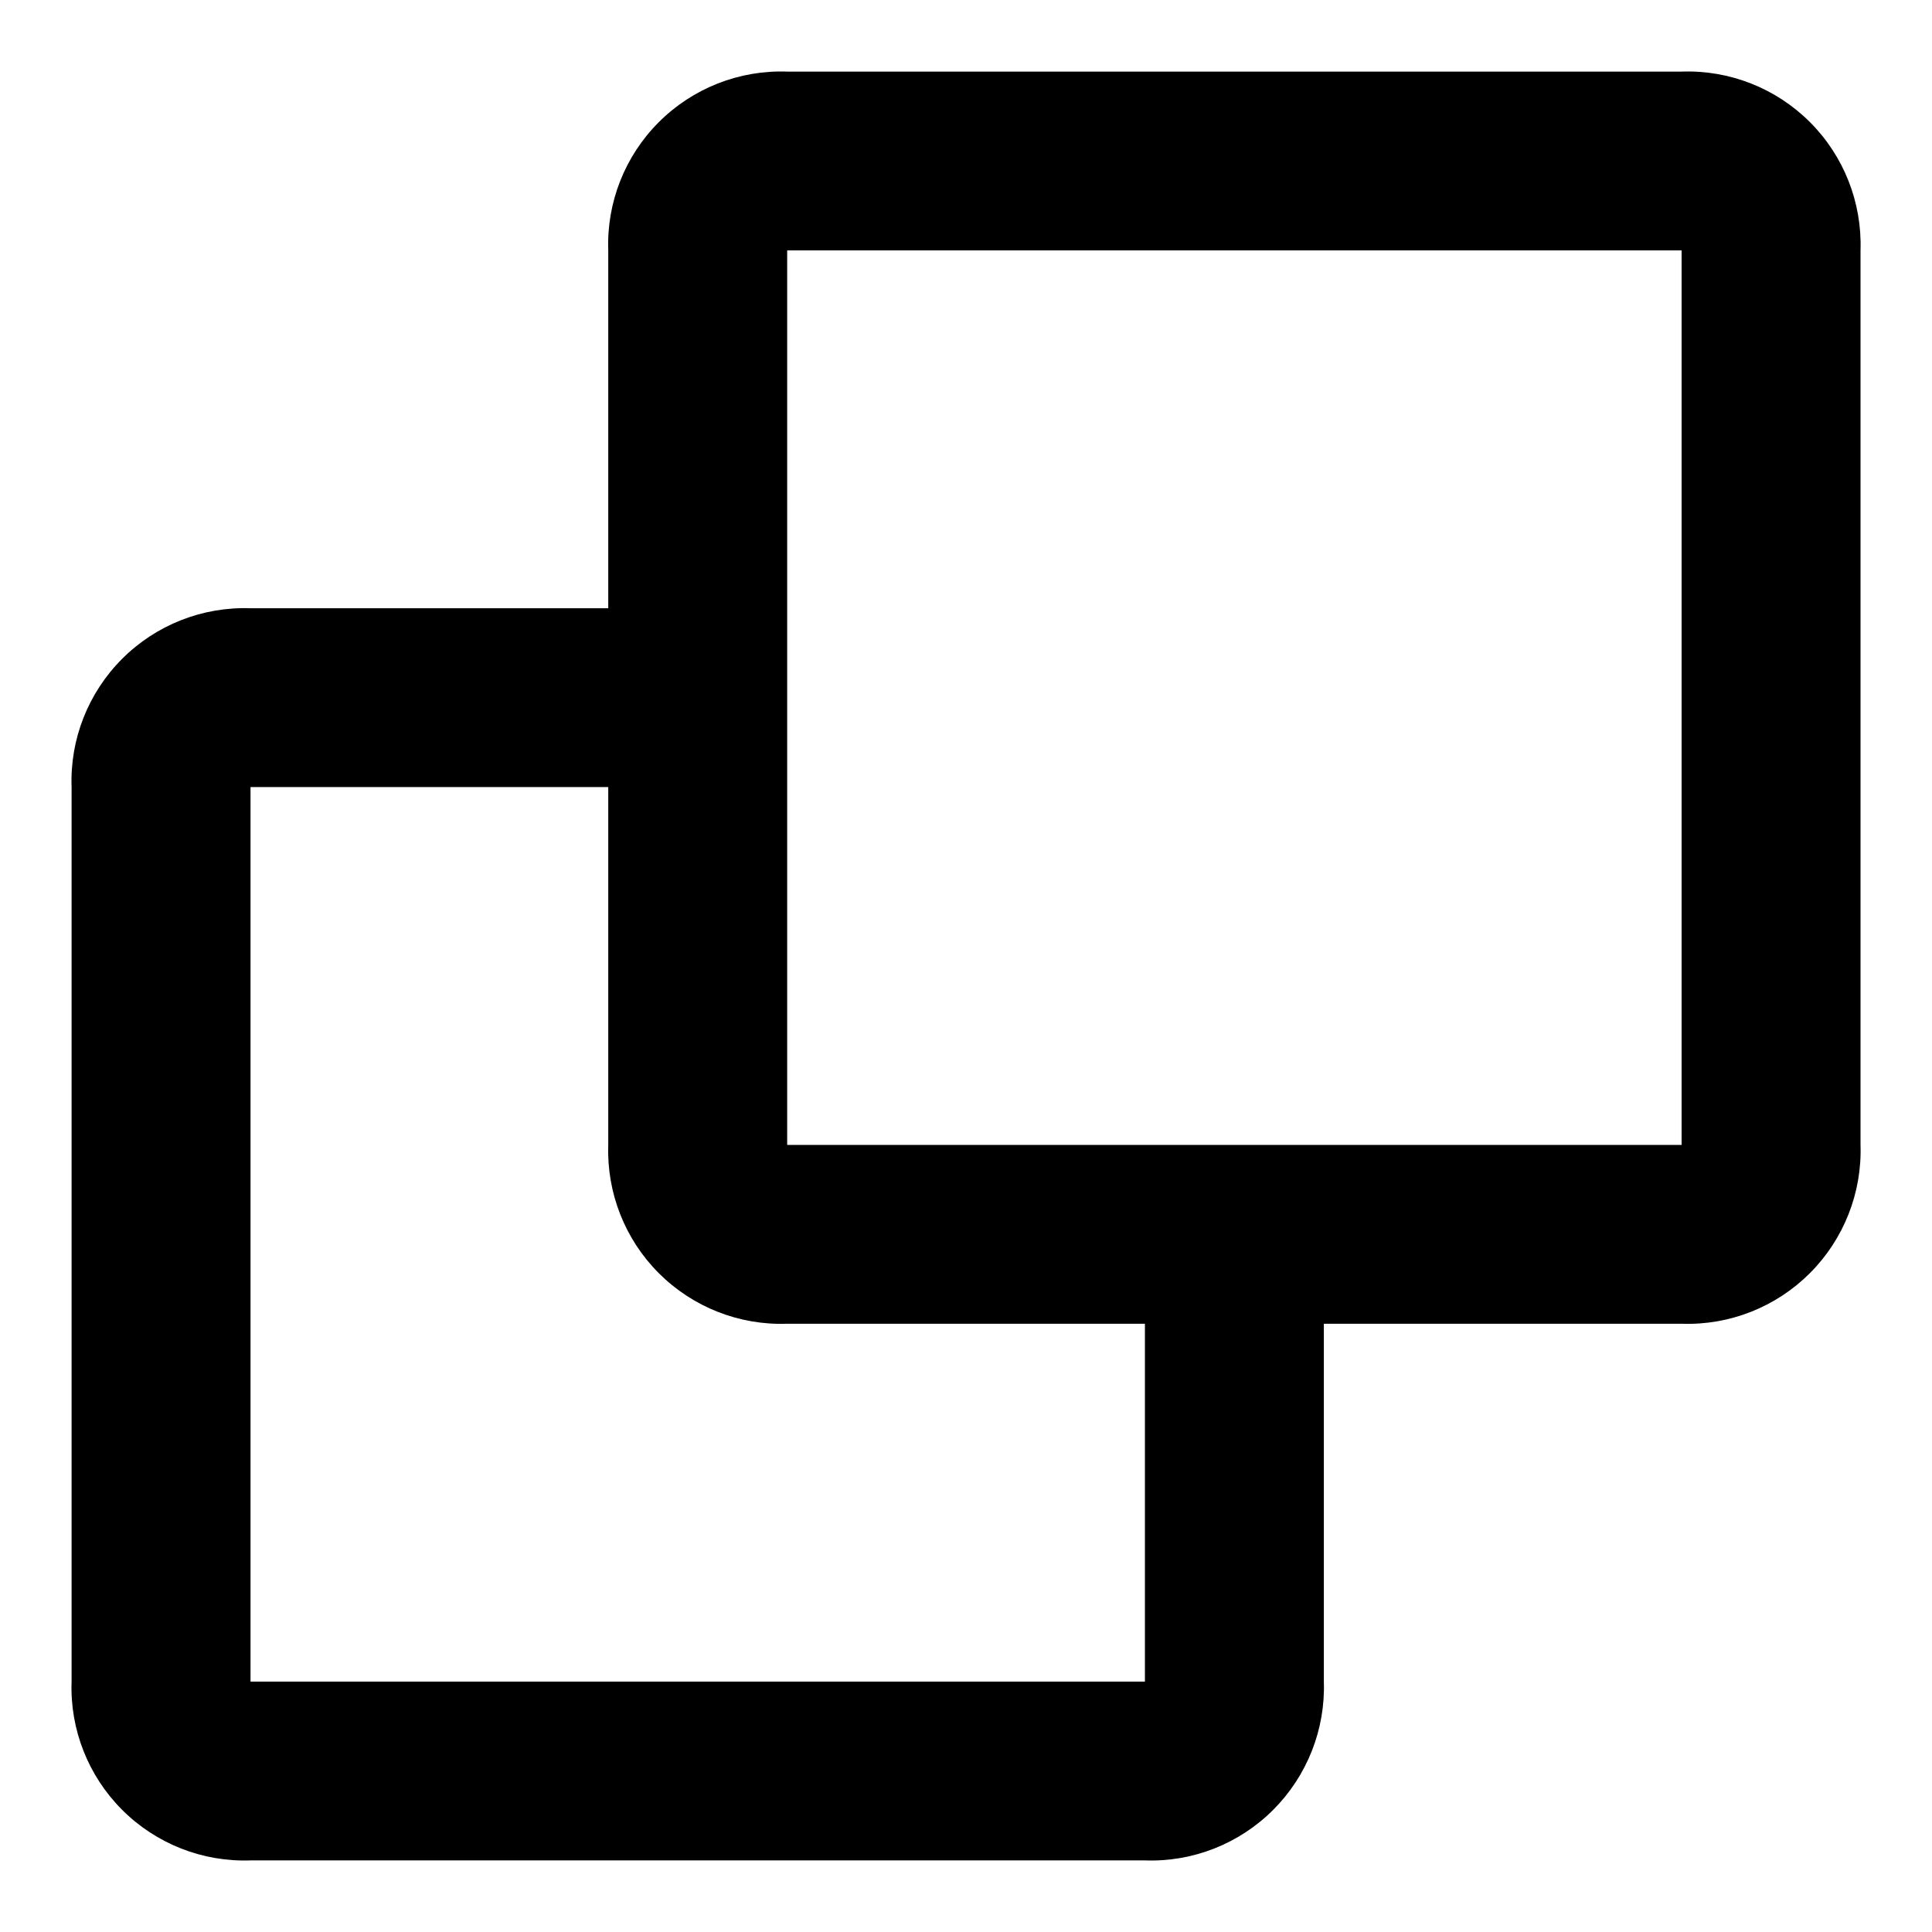
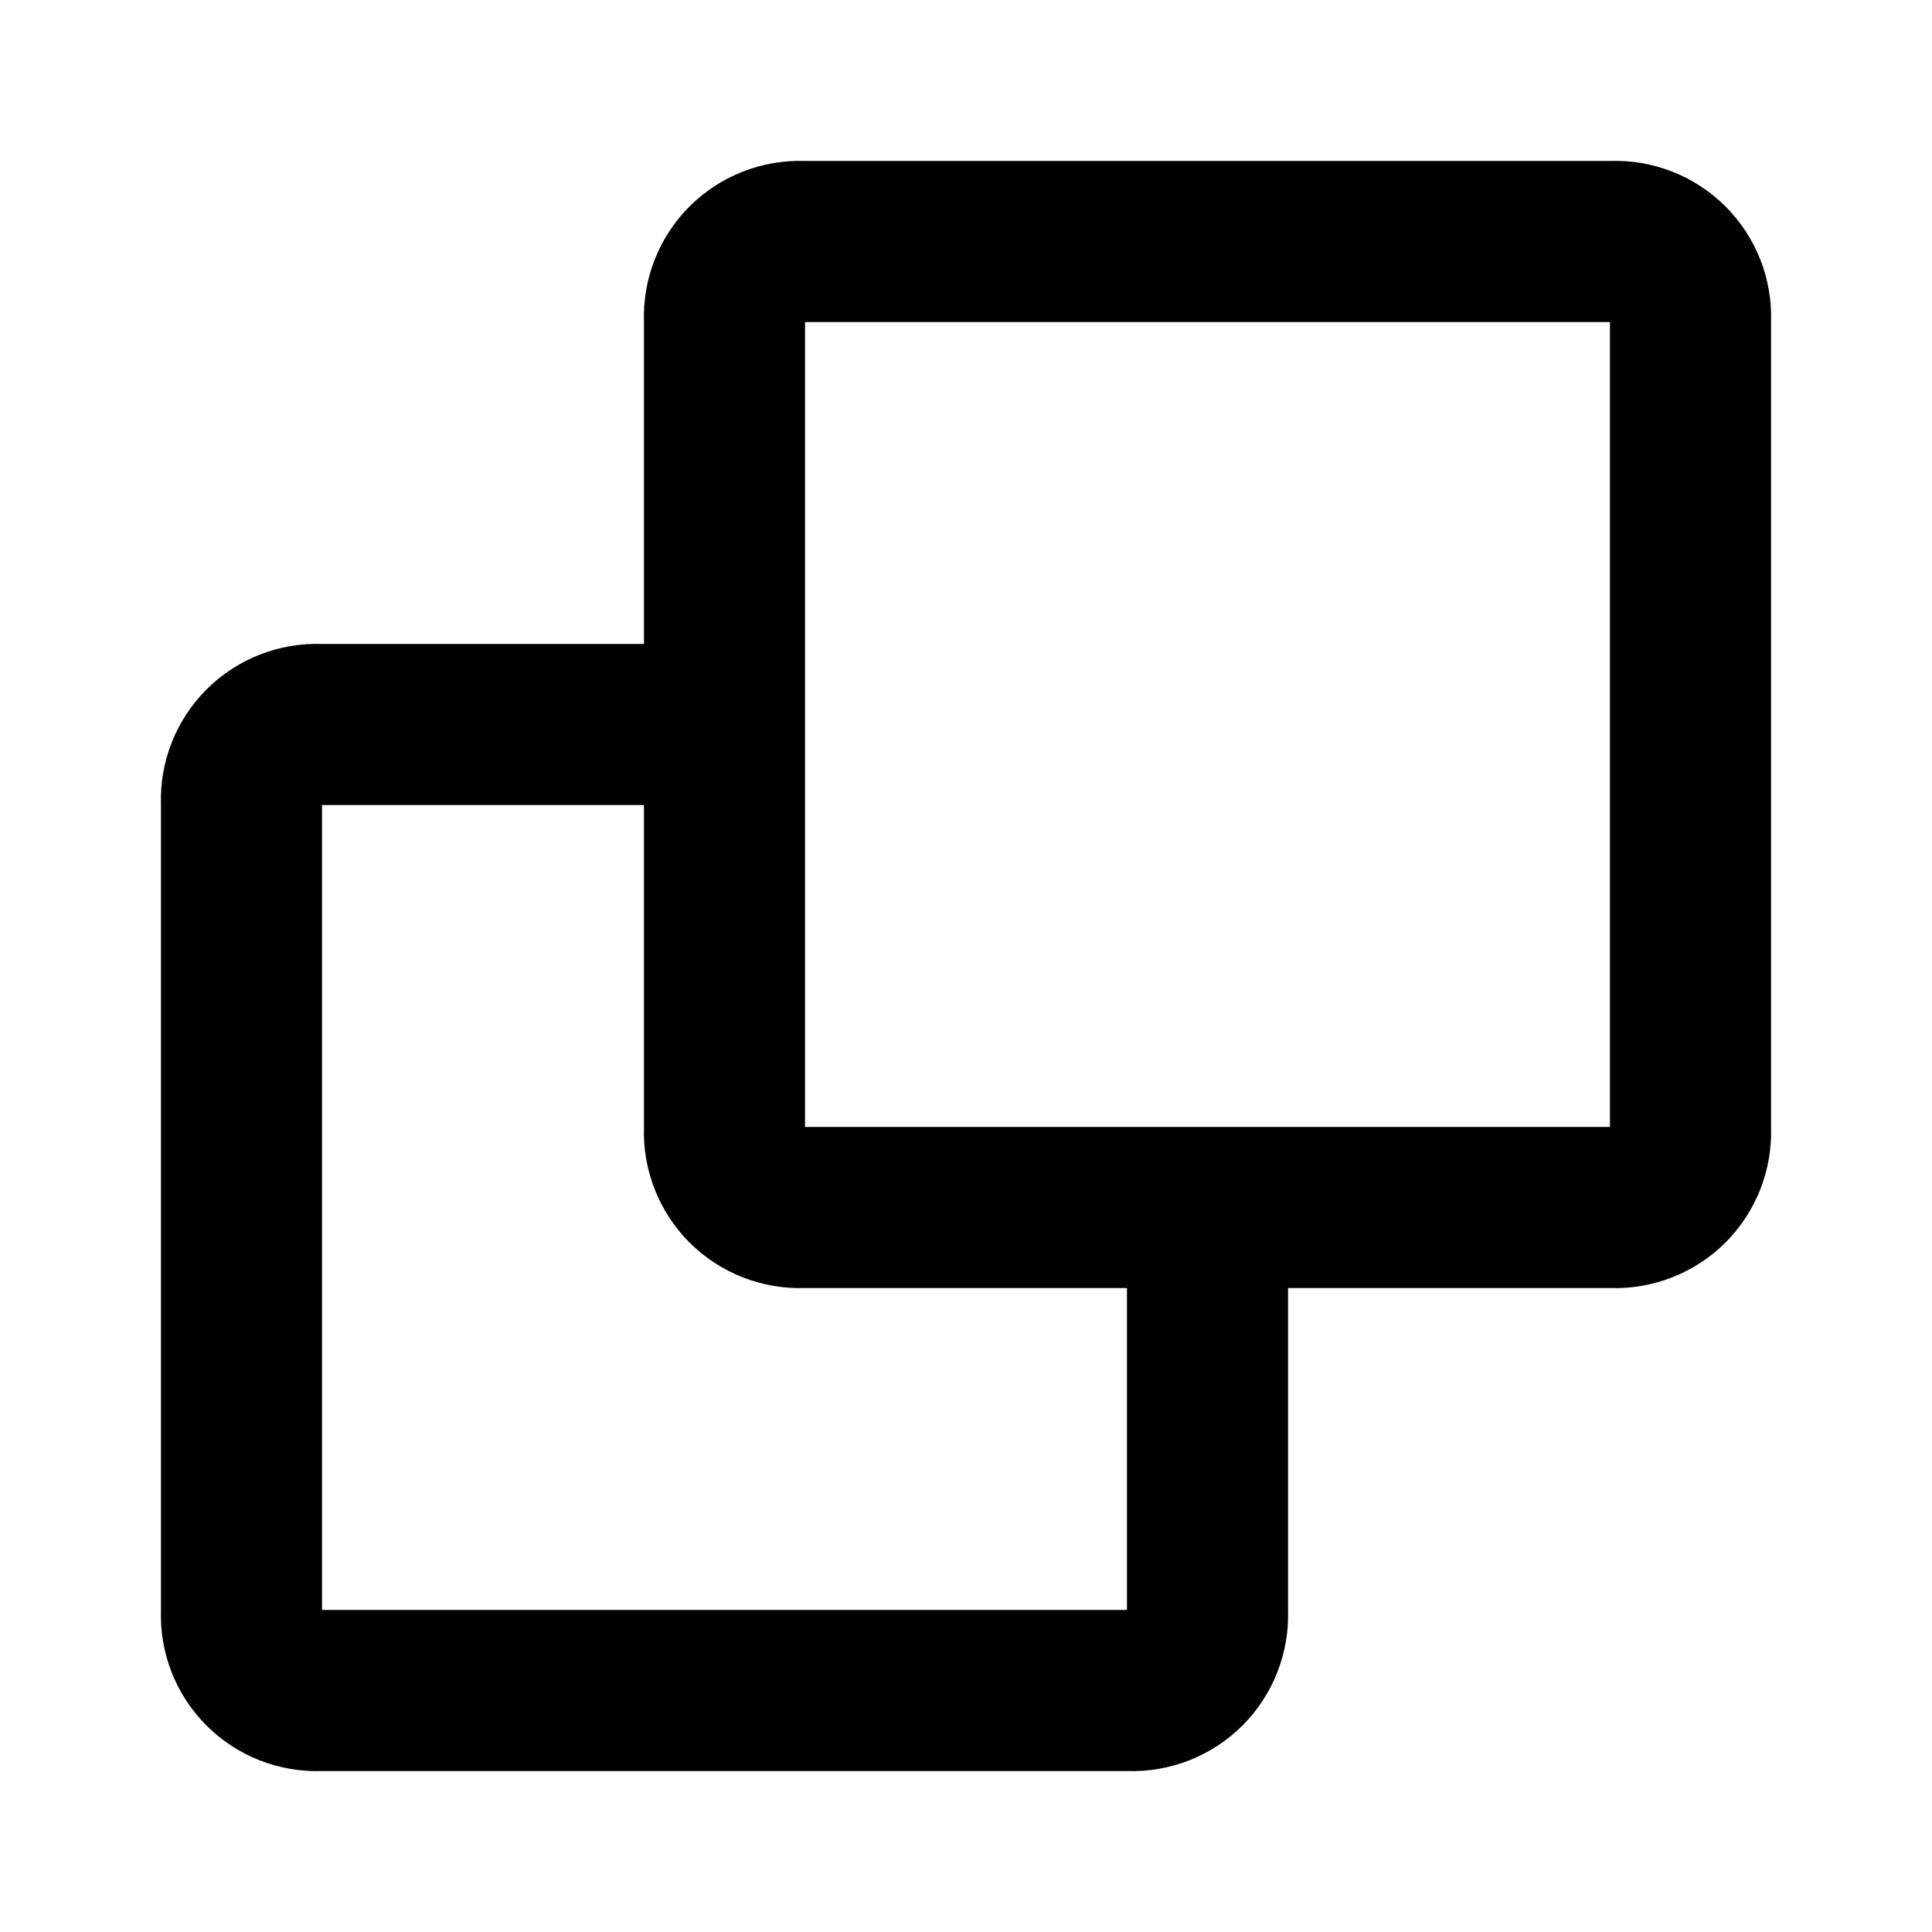
- <svg xmlns="http://www.w3.org/2000/svg" width="18" height="18" viewBox="0 0 18 18" fill="none">
-   <path d="M10.667 17.333H2.334C1.887 17.349 1.454 17.178 1.138 16.862C0.822 16.546 0.651 16.113 0.667 15.667V7.333C0.651 6.887 0.822 6.454 1.138 6.138C1.454 5.822 1.887 5.651 2.334 5.667H5.667V2.333C5.651 1.887 5.822 1.454 6.138 1.138C6.454 0.822 6.887 0.651 7.334 0.667H15.667C16.114 0.651 16.547 0.822 16.863 1.138C17.179 1.454 17.349 1.887 17.334 2.333V10.667C17.349 11.113 17.178 11.546 16.862 11.862C16.546 12.178 16.113 12.349 15.667 12.333H12.334V15.667C12.349 16.113 12.178 16.546 11.862 16.862C11.546 17.178 11.114 17.349 10.667 17.333ZM2.334 7.333V15.667H10.667V12.333H7.334C6.887 12.349 6.454 12.178 6.138 11.862C5.822 11.546 5.652 11.113 5.667 10.667V7.333H2.334ZM7.334 2.333V10.667H15.667V2.333H7.334Z" fill="currentColor" />
+ <svg xmlns="http://www.w3.org/2000/svg" width="16" height="16" viewBox="0 0 16 16" fill="none">
+   <path d="M9.333 14.667H2.667C2.309 14.679 1.963 14.543 1.71 14.29C1.457 14.037 1.321 13.691 1.333 13.333V6.667C1.321 6.309 1.457 5.963 1.71 5.71C1.963 5.457 2.309 5.321 2.667 5.333H5.333V2.667C5.321 2.309 5.457 1.963 5.71 1.71C5.963 1.457 6.309 1.321 6.667 1.333H13.333C13.691 1.321 14.037 1.457 14.29 1.71C14.543 1.963 14.679 2.309 14.667 2.667V9.333C14.679 9.691 14.542 10.037 14.29 10.29C14.037 10.542 13.691 10.679 13.333 10.667H10.667V13.333C10.679 13.691 10.542 14.037 10.29 14.29C10.037 14.542 9.691 14.679 9.333 14.667ZM2.667 6.667V13.333H9.333V10.667H6.667C6.309 10.679 5.963 10.542 5.71 10.29C5.458 10.037 5.321 9.691 5.333 9.333V6.667H2.667ZM6.667 2.667V9.333H13.333V2.667H6.667Z" fill="currentColor" />
</svg>
